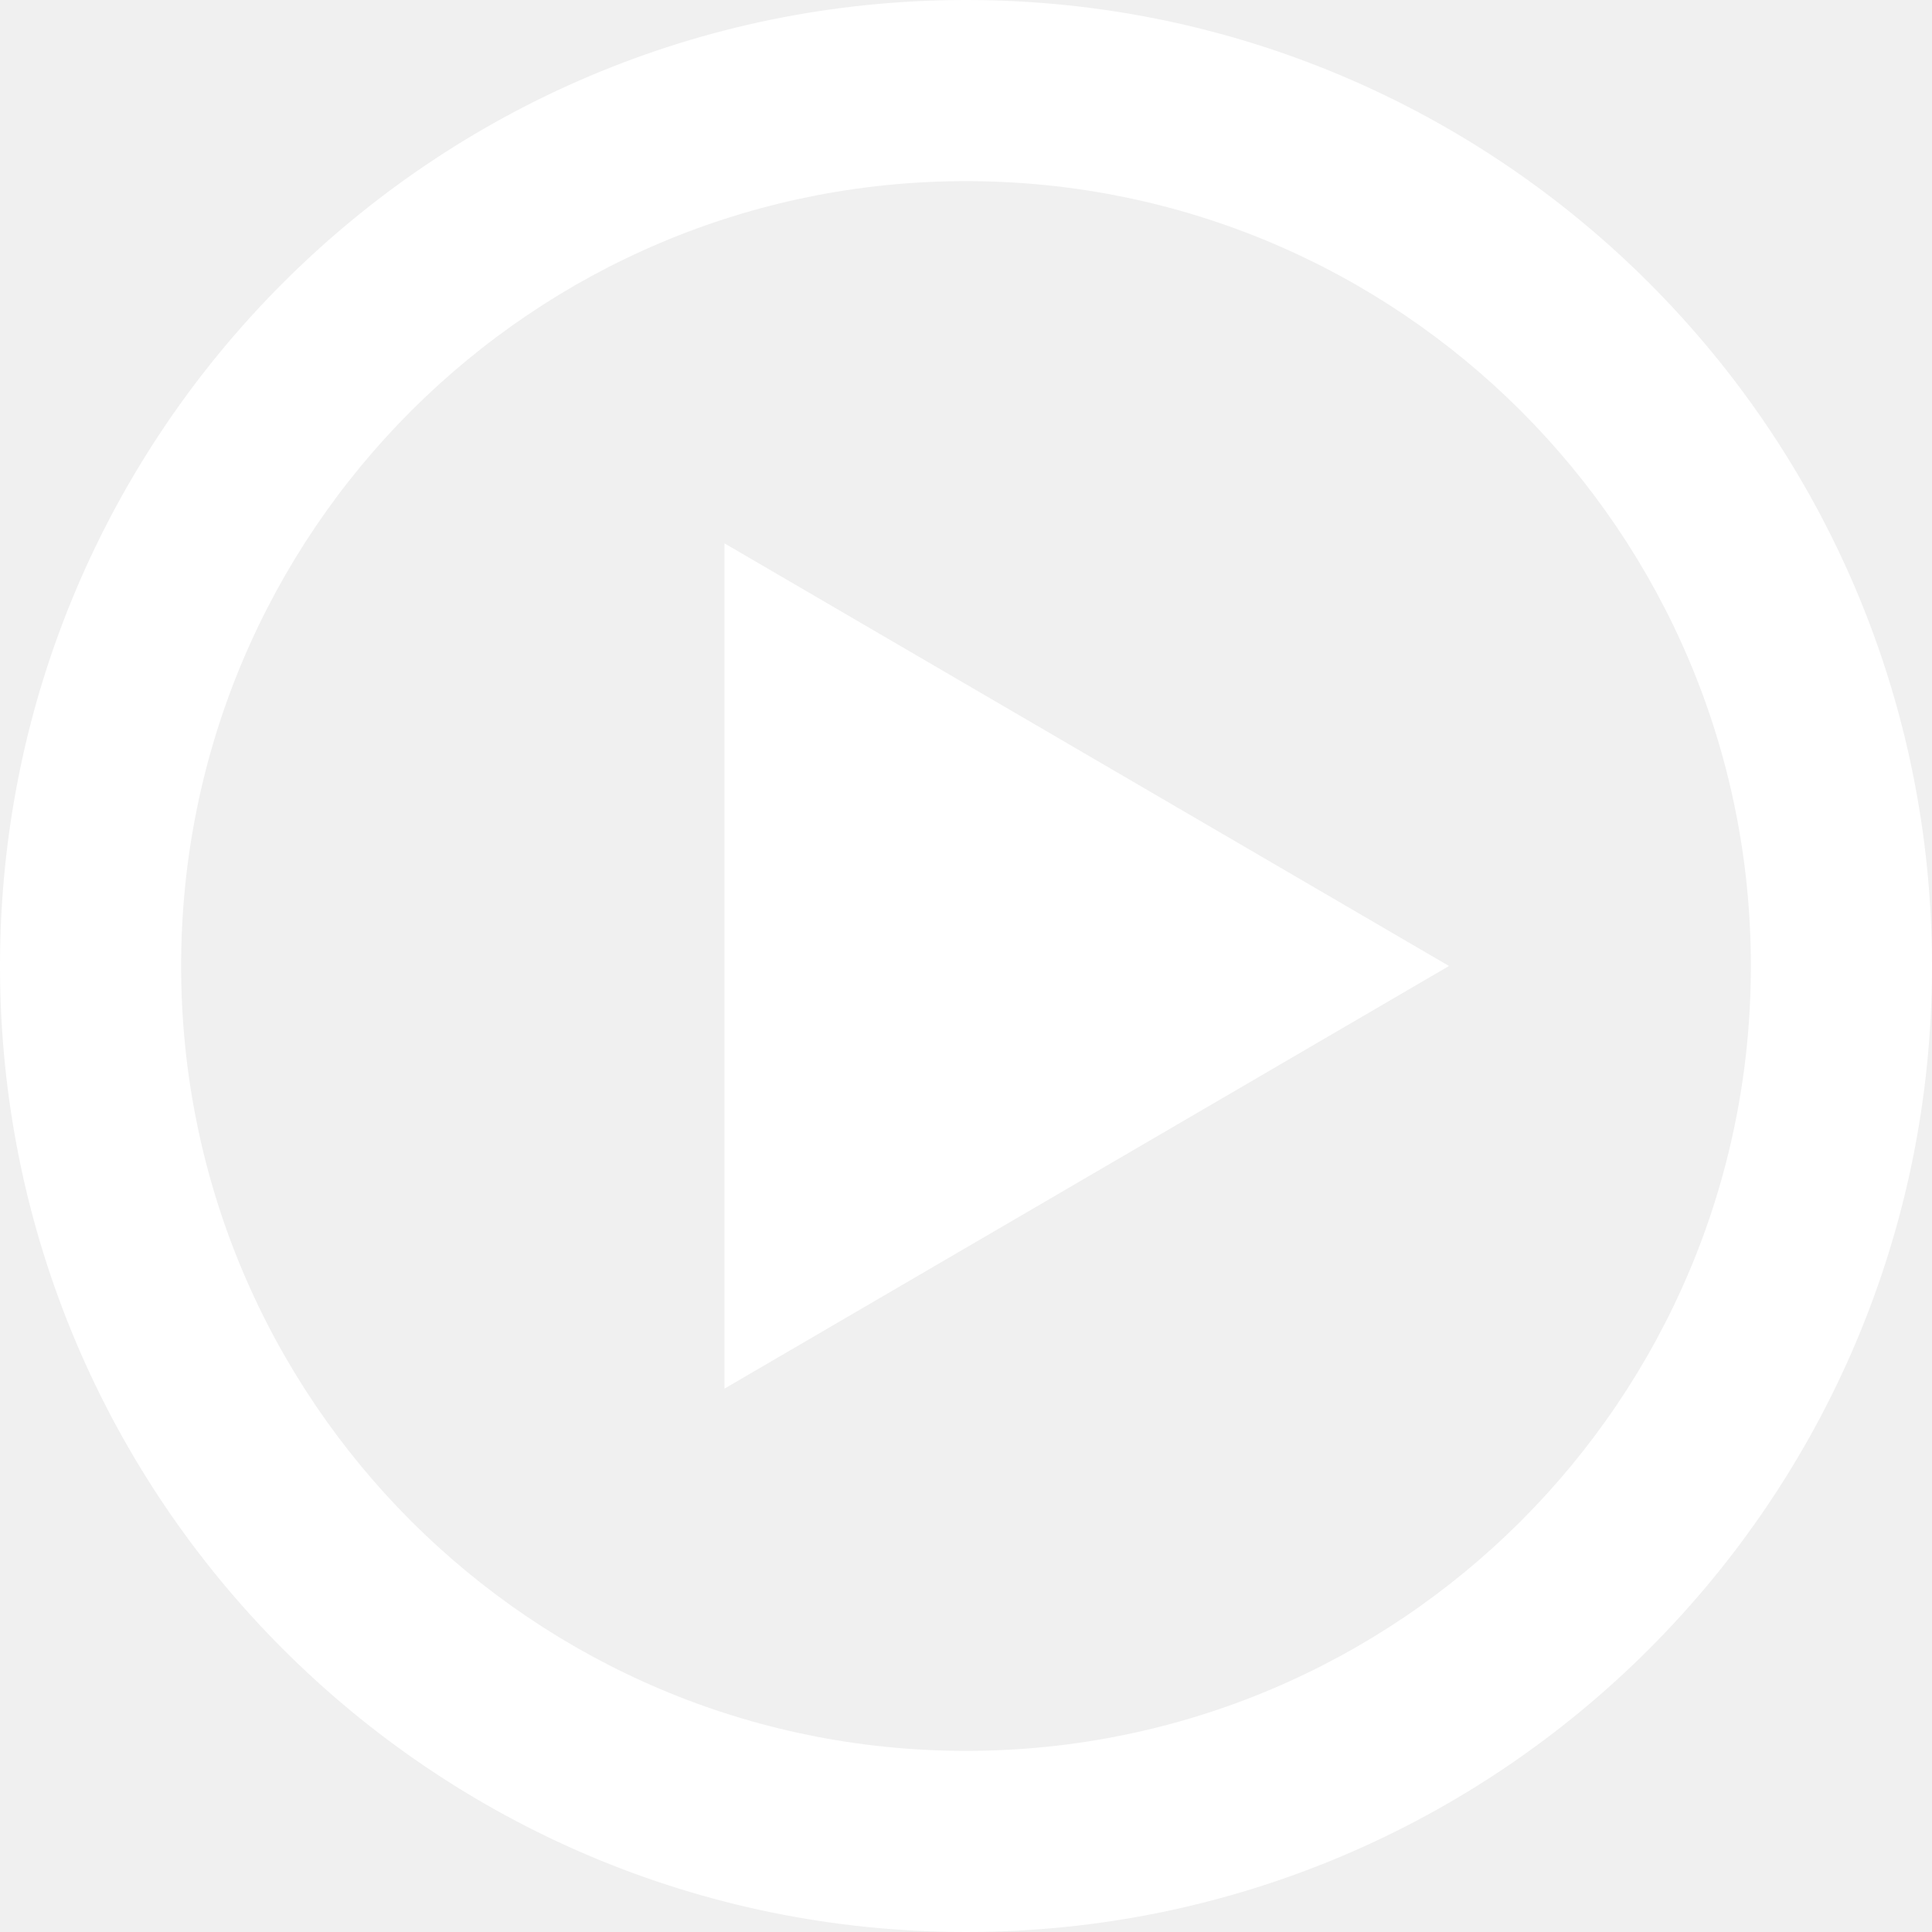
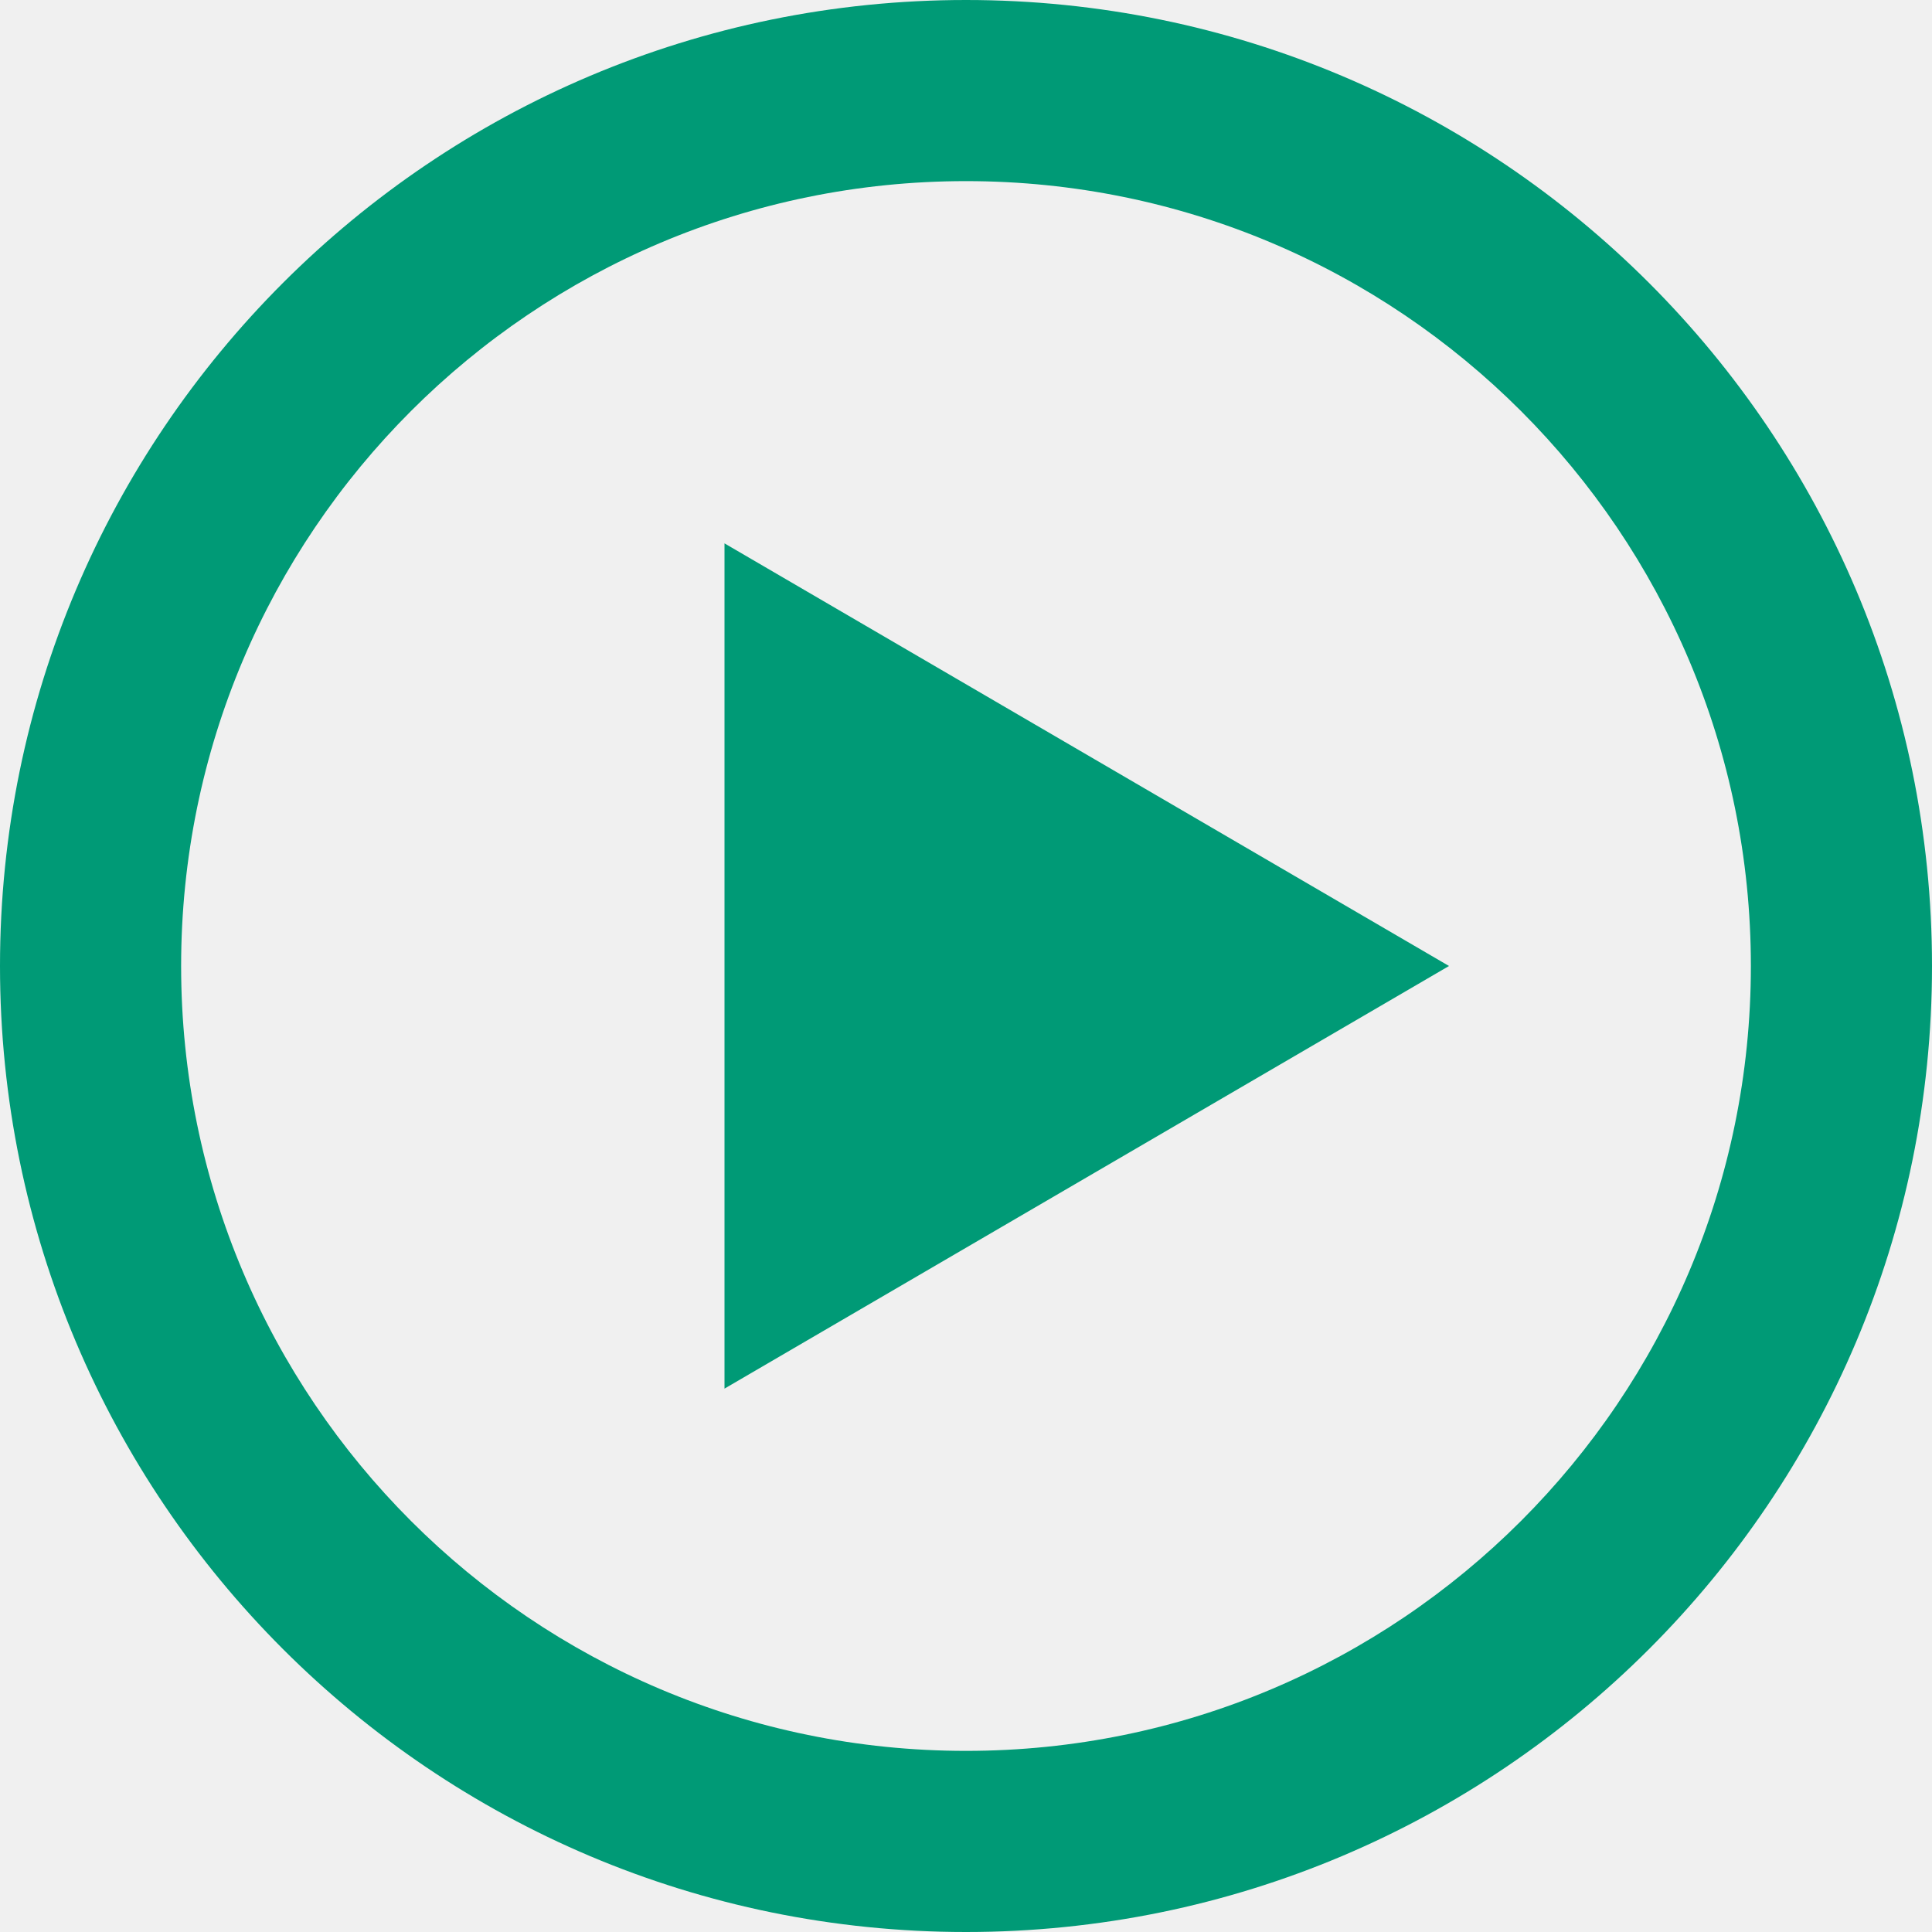
- <svg xmlns="http://www.w3.org/2000/svg" version="1.1" width="64" height="64" viewBox="0 0 64 64">
-   <path fill="#fff" d="M32 0c-17.673 0-32 14.327-32 32s14.327 32 32 32 32-14.327 32-32-14.327-32-32-32zM32 58c-14.359 0-26-11.641-26-26s11.641-26 26-26 26 11.641 26 26-11.641 26-26 26zM24 18l24 14-24 14z" />
+ <svg xmlns="http://www.w3.org/2000/svg" width="64" height="64" viewBox="0 0 64 64" fill="none">
+   <path d="M32 0C14.327 0 0 14.327 0 32C0 49.673 14.327 64 32 64C49.673 64 64 49.673 64 32C64 14.327 49.673 0 32 0ZM32 58C17.641 58 6 46.359 6 32C6 17.641 17.641 6 32 6C46.359 6 58 17.641 58 32C58 46.359 46.359 58 32 58ZM24 18L48 32L24 46V18Z" fill="#009A76" />
</svg>
